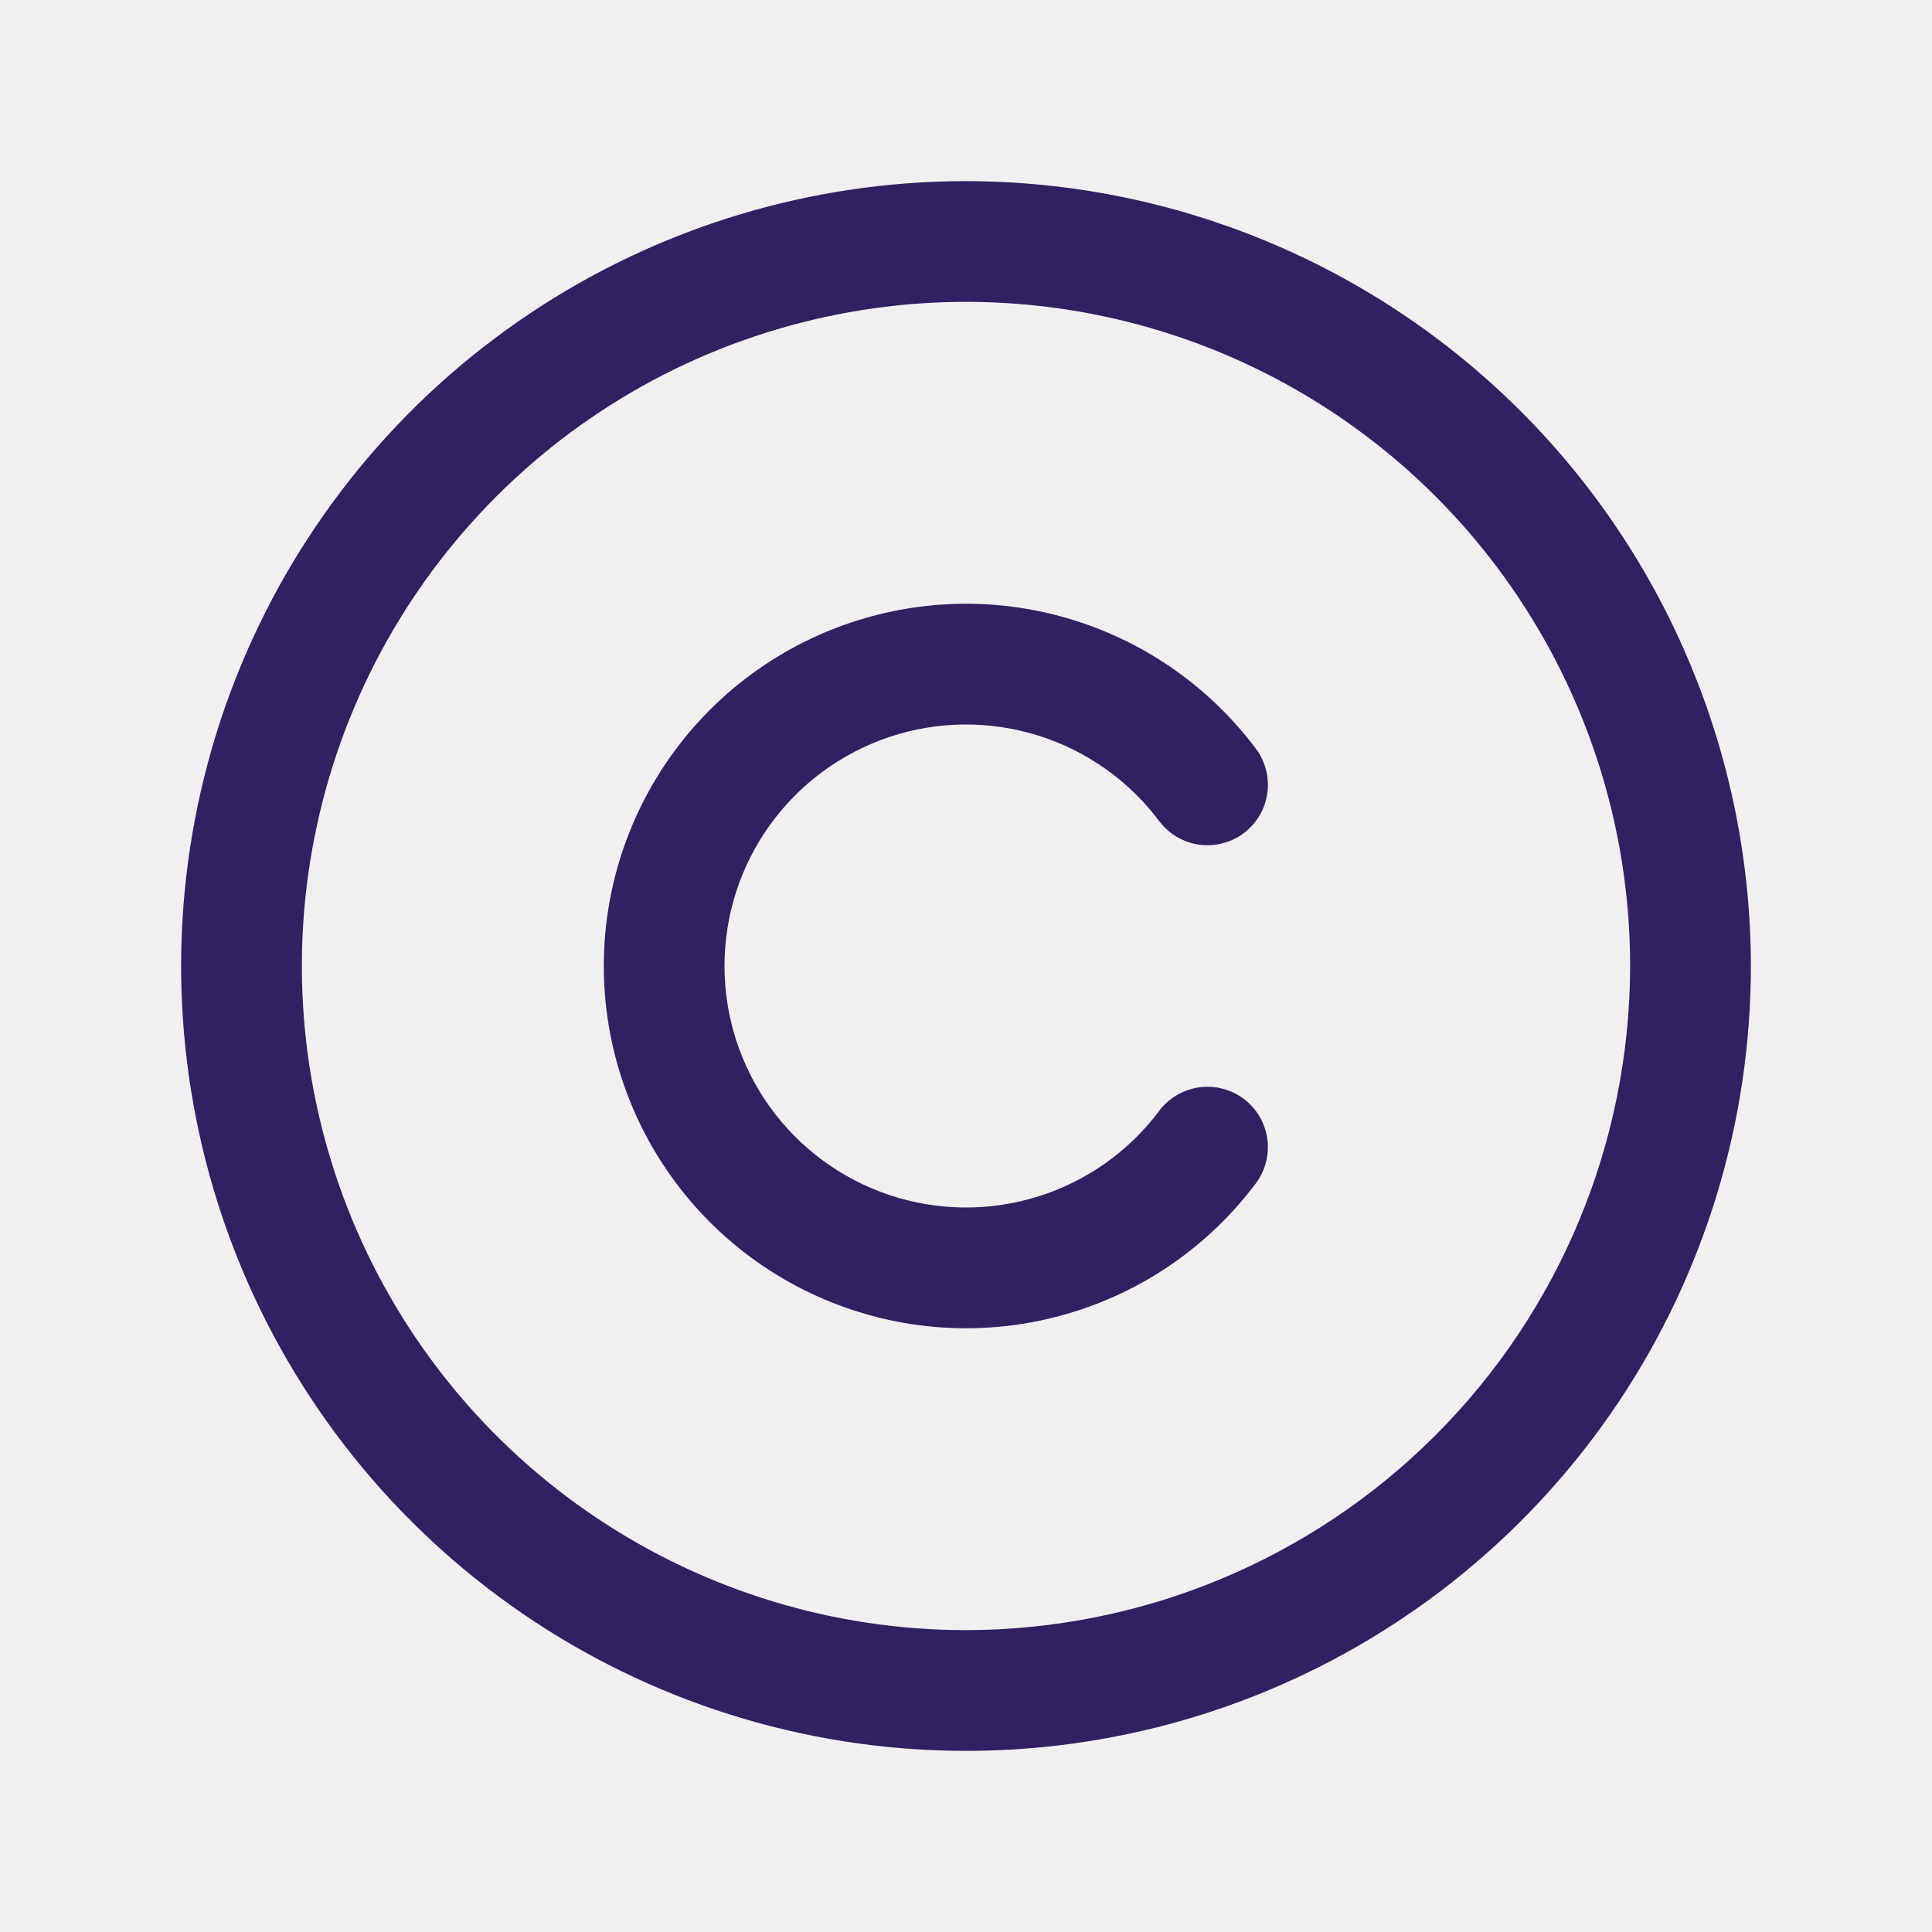
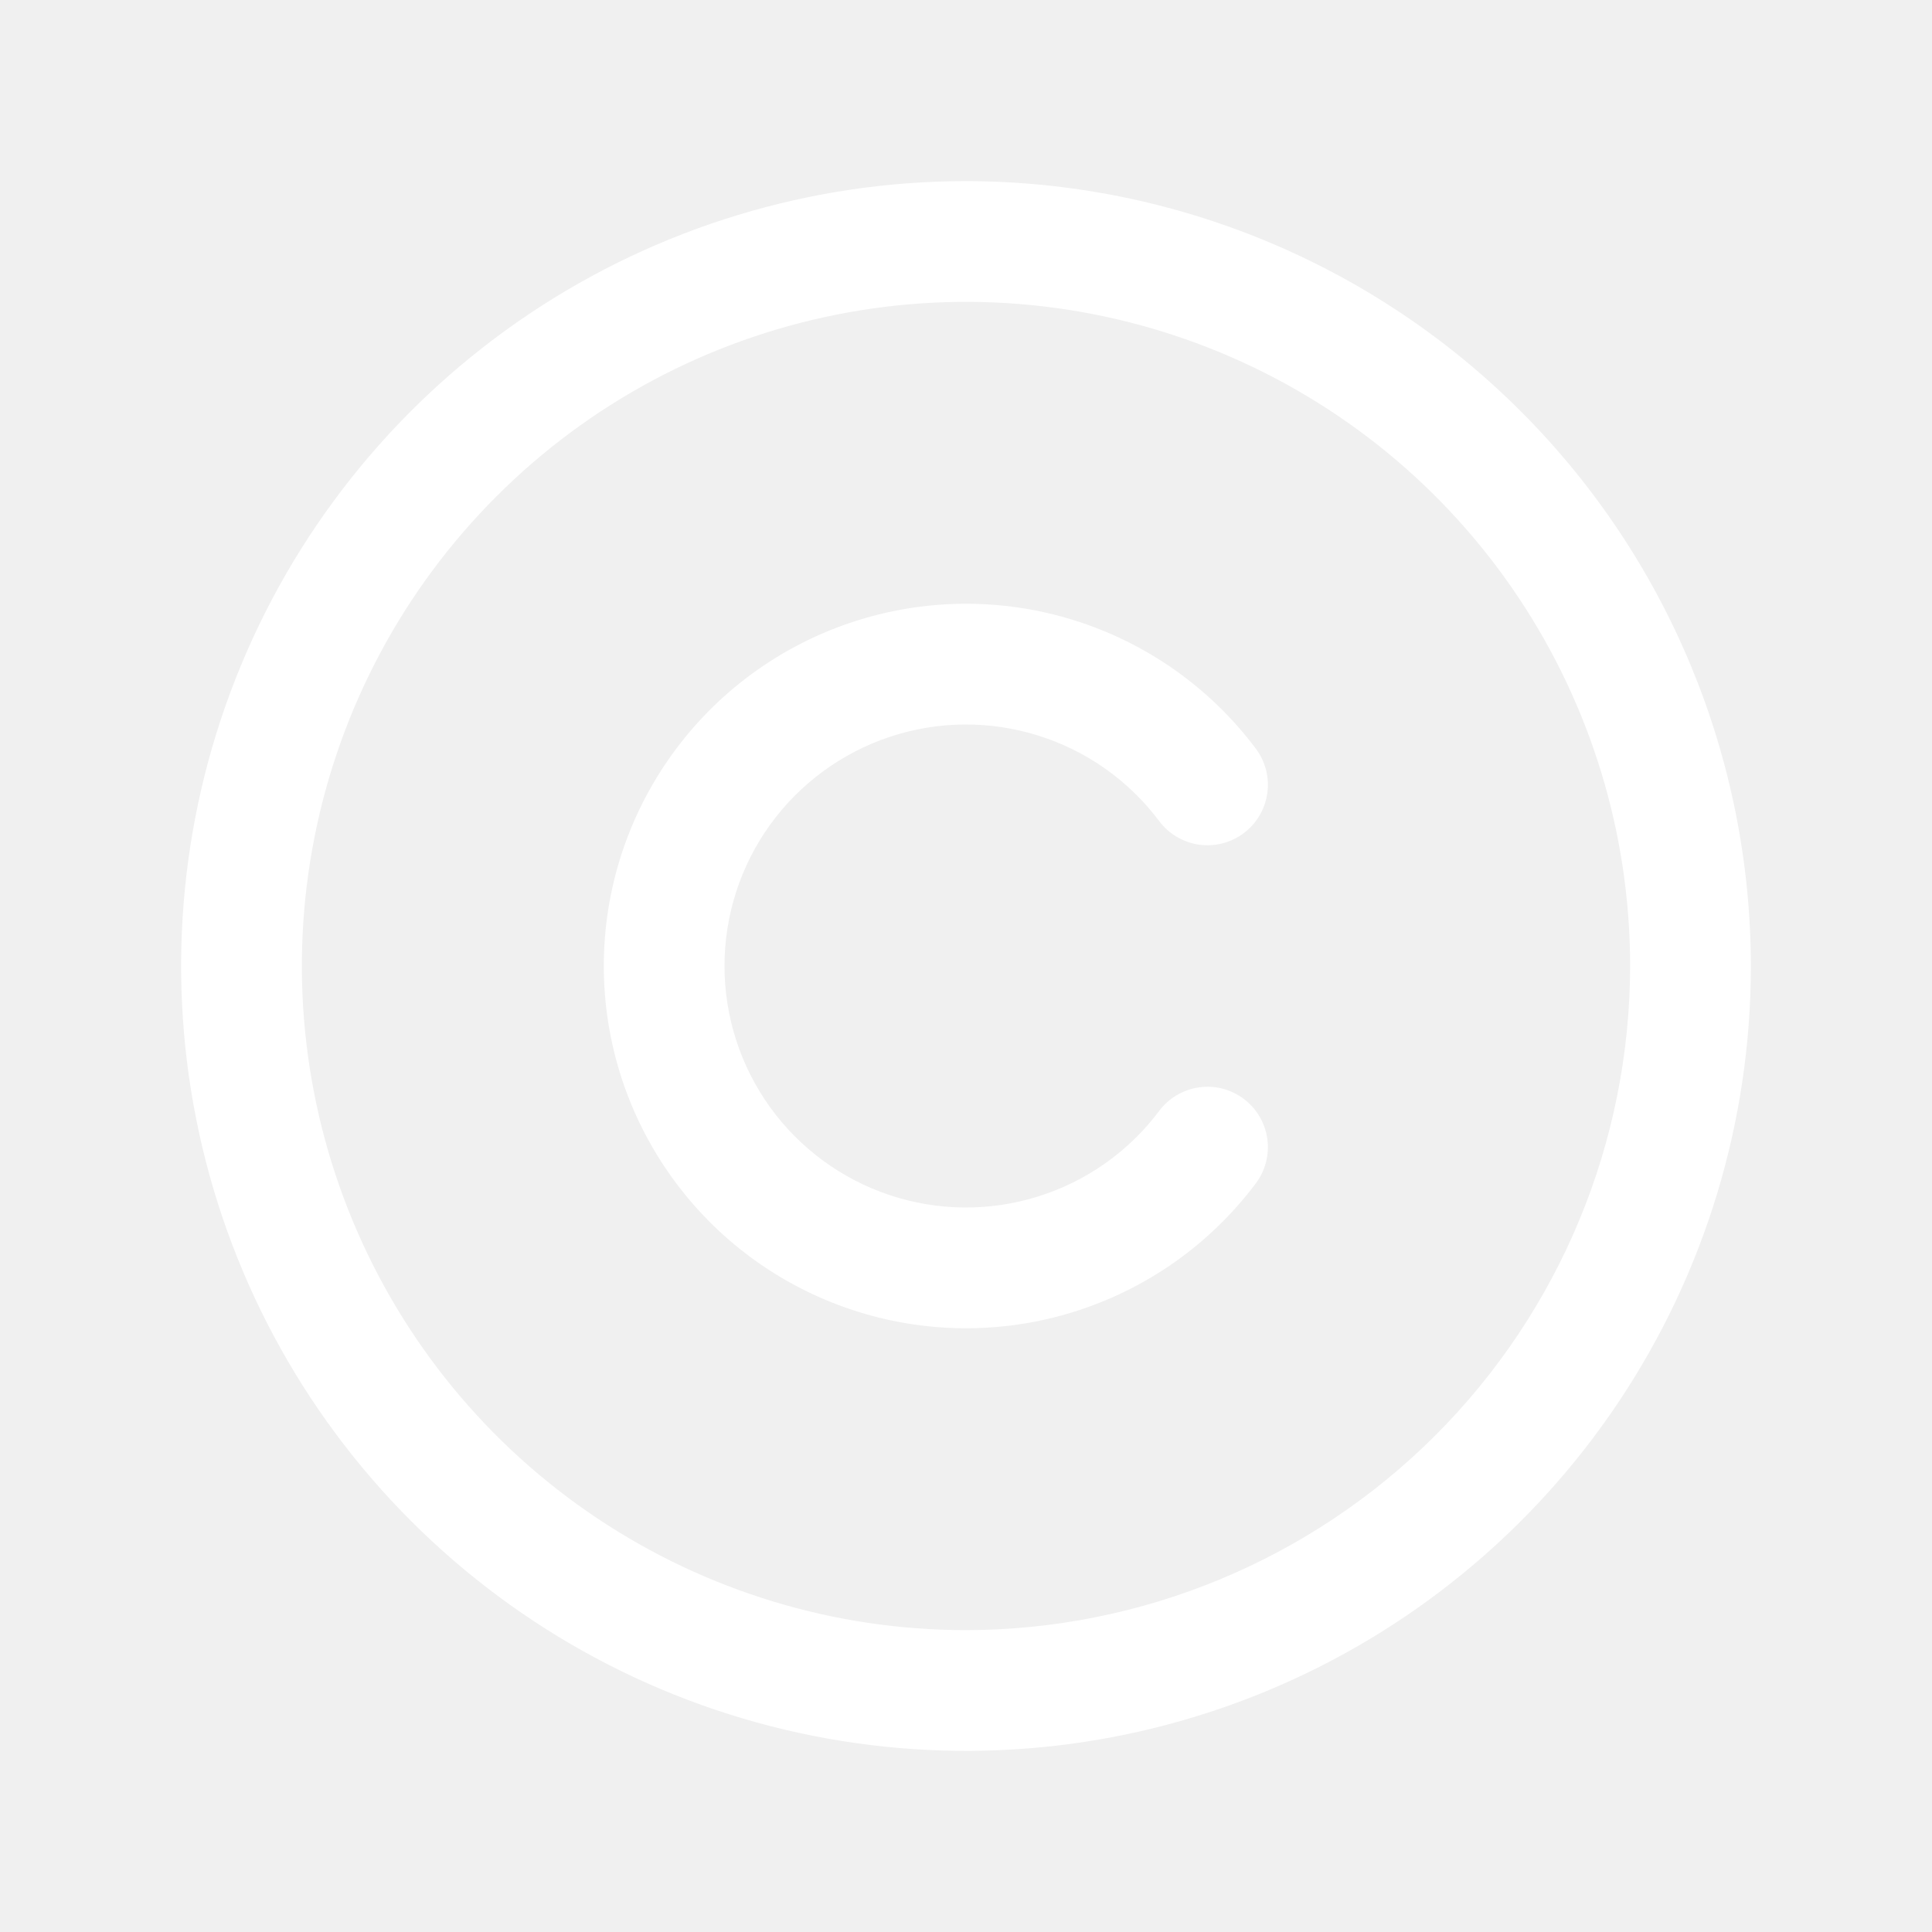
<svg xmlns="http://www.w3.org/2000/svg" width="36" height="36" viewBox="0 0 36 36" fill="none">
-   <path d="M18 3.375C15.107 3.375 12.28 4.233 9.875 5.84C7.47 7.447 5.595 9.731 4.488 12.403C3.381 15.076 3.092 18.016 3.656 20.853C4.22 23.69 5.613 26.296 7.659 28.341C9.704 30.387 12.31 31.78 15.147 32.344C17.984 32.908 20.924 32.619 23.597 31.512C26.269 30.405 28.553 28.53 30.16 26.125C31.767 23.72 32.625 20.893 32.625 18C32.621 14.123 31.079 10.405 28.337 7.663C25.595 4.921 21.878 3.379 18 3.375ZM18 30.375C15.553 30.375 13.16 29.649 11.125 28.289C9.09 26.93 7.504 24.997 6.567 22.736C5.63 20.474 5.385 17.986 5.863 15.586C6.34 13.185 7.519 10.98 9.25 9.25C10.98 7.519 13.185 6.34 15.586 5.863C17.986 5.385 20.474 5.63 22.736 6.567C24.997 7.504 26.93 9.09 28.289 11.125C29.649 13.16 30.375 15.553 30.375 18C30.371 21.281 29.066 24.426 26.746 26.746C24.426 29.066 21.281 30.371 18 30.375ZM13.5 18C13.5 18.945 13.797 19.865 14.349 20.631C14.902 21.397 15.681 21.97 16.577 22.269C17.473 22.568 18.44 22.577 19.342 22.295C20.243 22.014 21.033 21.456 21.6 20.7C21.779 20.461 22.046 20.304 22.341 20.262C22.637 20.219 22.937 20.297 23.176 20.476C23.414 20.655 23.572 20.922 23.614 21.217C23.656 21.513 23.579 21.813 23.4 22.051C22.55 23.184 21.365 24.021 20.012 24.443C18.66 24.866 17.209 24.852 15.866 24.403C14.522 23.955 13.353 23.096 12.525 21.946C11.697 20.797 11.251 19.417 11.251 18C11.251 16.583 11.697 15.203 12.525 14.054C13.353 12.904 14.522 12.045 15.866 11.597C17.209 11.149 18.66 11.134 20.012 11.557C21.365 11.979 22.55 12.816 23.4 13.949C23.489 14.067 23.553 14.201 23.59 14.344C23.627 14.488 23.635 14.637 23.614 14.783C23.593 14.929 23.544 15.07 23.469 15.197C23.393 15.324 23.294 15.436 23.176 15.524C23.058 15.613 22.923 15.678 22.78 15.714C22.637 15.751 22.488 15.759 22.341 15.739C22.195 15.718 22.054 15.668 21.927 15.593C21.8 15.518 21.689 15.418 21.6 15.3C21.033 14.544 20.243 13.986 19.342 13.705C18.44 13.423 17.473 13.432 16.577 13.731C15.681 14.03 14.902 14.603 14.349 15.369C13.797 16.135 13.5 17.055 13.5 18Z" fill="#312163" />
+   <path d="M18 3.375C15.107 3.375 12.28 4.233 9.875 5.84C7.47 7.447 5.595 9.731 4.488 12.403C3.381 15.076 3.092 18.016 3.656 20.853C4.22 23.69 5.613 26.296 7.659 28.341C9.704 30.387 12.31 31.78 15.147 32.344C17.984 32.908 20.924 32.619 23.597 31.512C26.269 30.405 28.553 28.53 30.16 26.125C31.767 23.72 32.625 20.893 32.625 18C32.621 14.123 31.079 10.405 28.337 7.663C25.595 4.921 21.878 3.379 18 3.375ZM18 30.375C15.553 30.375 13.16 29.649 11.125 28.289C9.09 26.93 7.504 24.997 6.567 22.736C5.63 20.474 5.385 17.986 5.863 15.586C6.34 13.185 7.519 10.98 9.25 9.25C10.98 7.519 13.185 6.34 15.586 5.863C17.986 5.385 20.474 5.63 22.736 6.567C24.997 7.504 26.93 9.09 28.289 11.125C29.649 13.16 30.375 15.553 30.375 18C30.371 21.281 29.066 24.426 26.746 26.746C24.426 29.066 21.281 30.371 18 30.375ZM13.5 18C13.5 18.945 13.797 19.865 14.349 20.631C14.902 21.397 15.681 21.97 16.577 22.269C17.473 22.568 18.44 22.577 19.342 22.295C20.243 22.014 21.033 21.456 21.6 20.7C21.779 20.461 22.046 20.304 22.341 20.262C22.637 20.219 22.937 20.297 23.176 20.476C23.414 20.655 23.572 20.922 23.614 21.217C23.656 21.513 23.579 21.813 23.4 22.051C22.55 23.184 21.365 24.021 20.012 24.443C18.66 24.866 17.209 24.852 15.866 24.403C14.522 23.955 13.353 23.096 12.525 21.946C11.697 20.797 11.251 19.417 11.251 18C11.251 16.583 11.697 15.203 12.525 14.054C13.353 12.904 14.522 12.045 15.866 11.597C17.209 11.149 18.66 11.134 20.012 11.557C21.365 11.979 22.55 12.816 23.4 13.949C23.489 14.067 23.553 14.201 23.59 14.344C23.627 14.488 23.635 14.637 23.614 14.783C23.593 14.929 23.544 15.07 23.469 15.197C23.393 15.324 23.294 15.436 23.176 15.524C23.058 15.613 22.923 15.678 22.78 15.714C22.637 15.751 22.488 15.759 22.341 15.739C22.195 15.718 22.054 15.668 21.927 15.593C21.8 15.518 21.689 15.418 21.6 15.3C21.033 14.544 20.243 13.986 19.342 13.705C18.44 13.423 17.473 13.432 16.577 13.731C15.681 14.03 14.902 14.603 14.349 15.369C13.797 16.135 13.5 17.055 13.5 18Z" fill="#ffffff" />
</svg>
